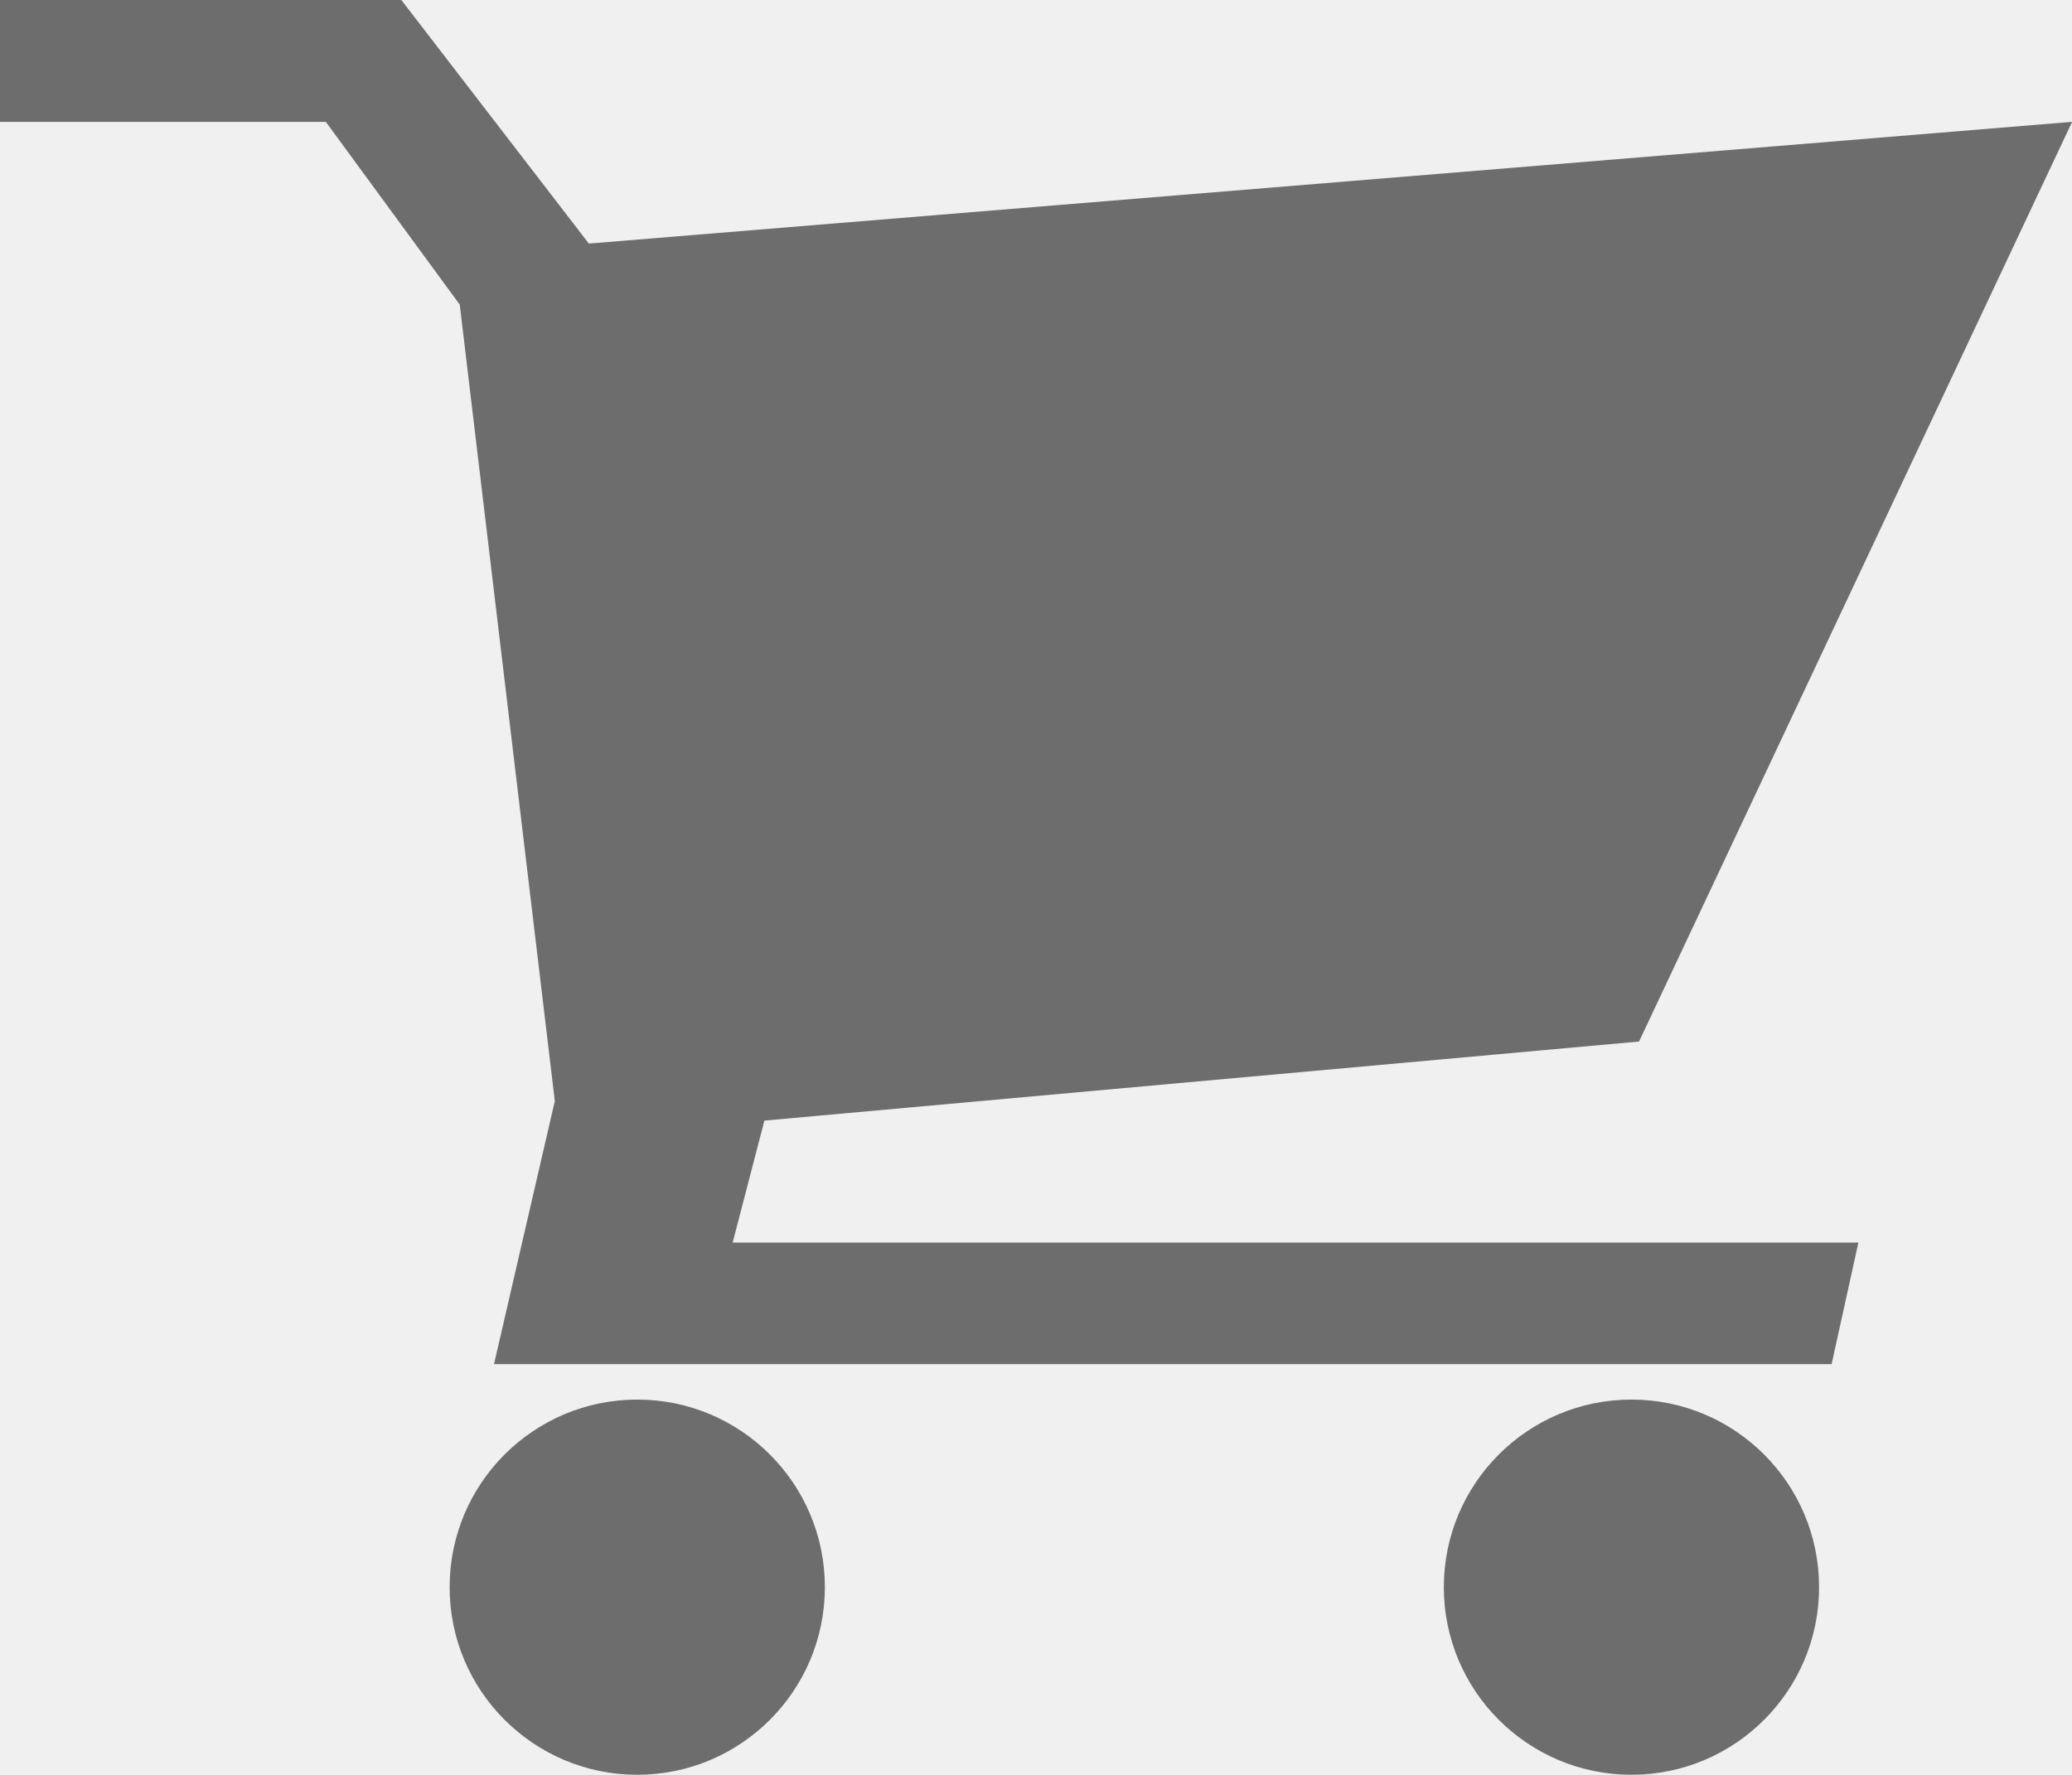
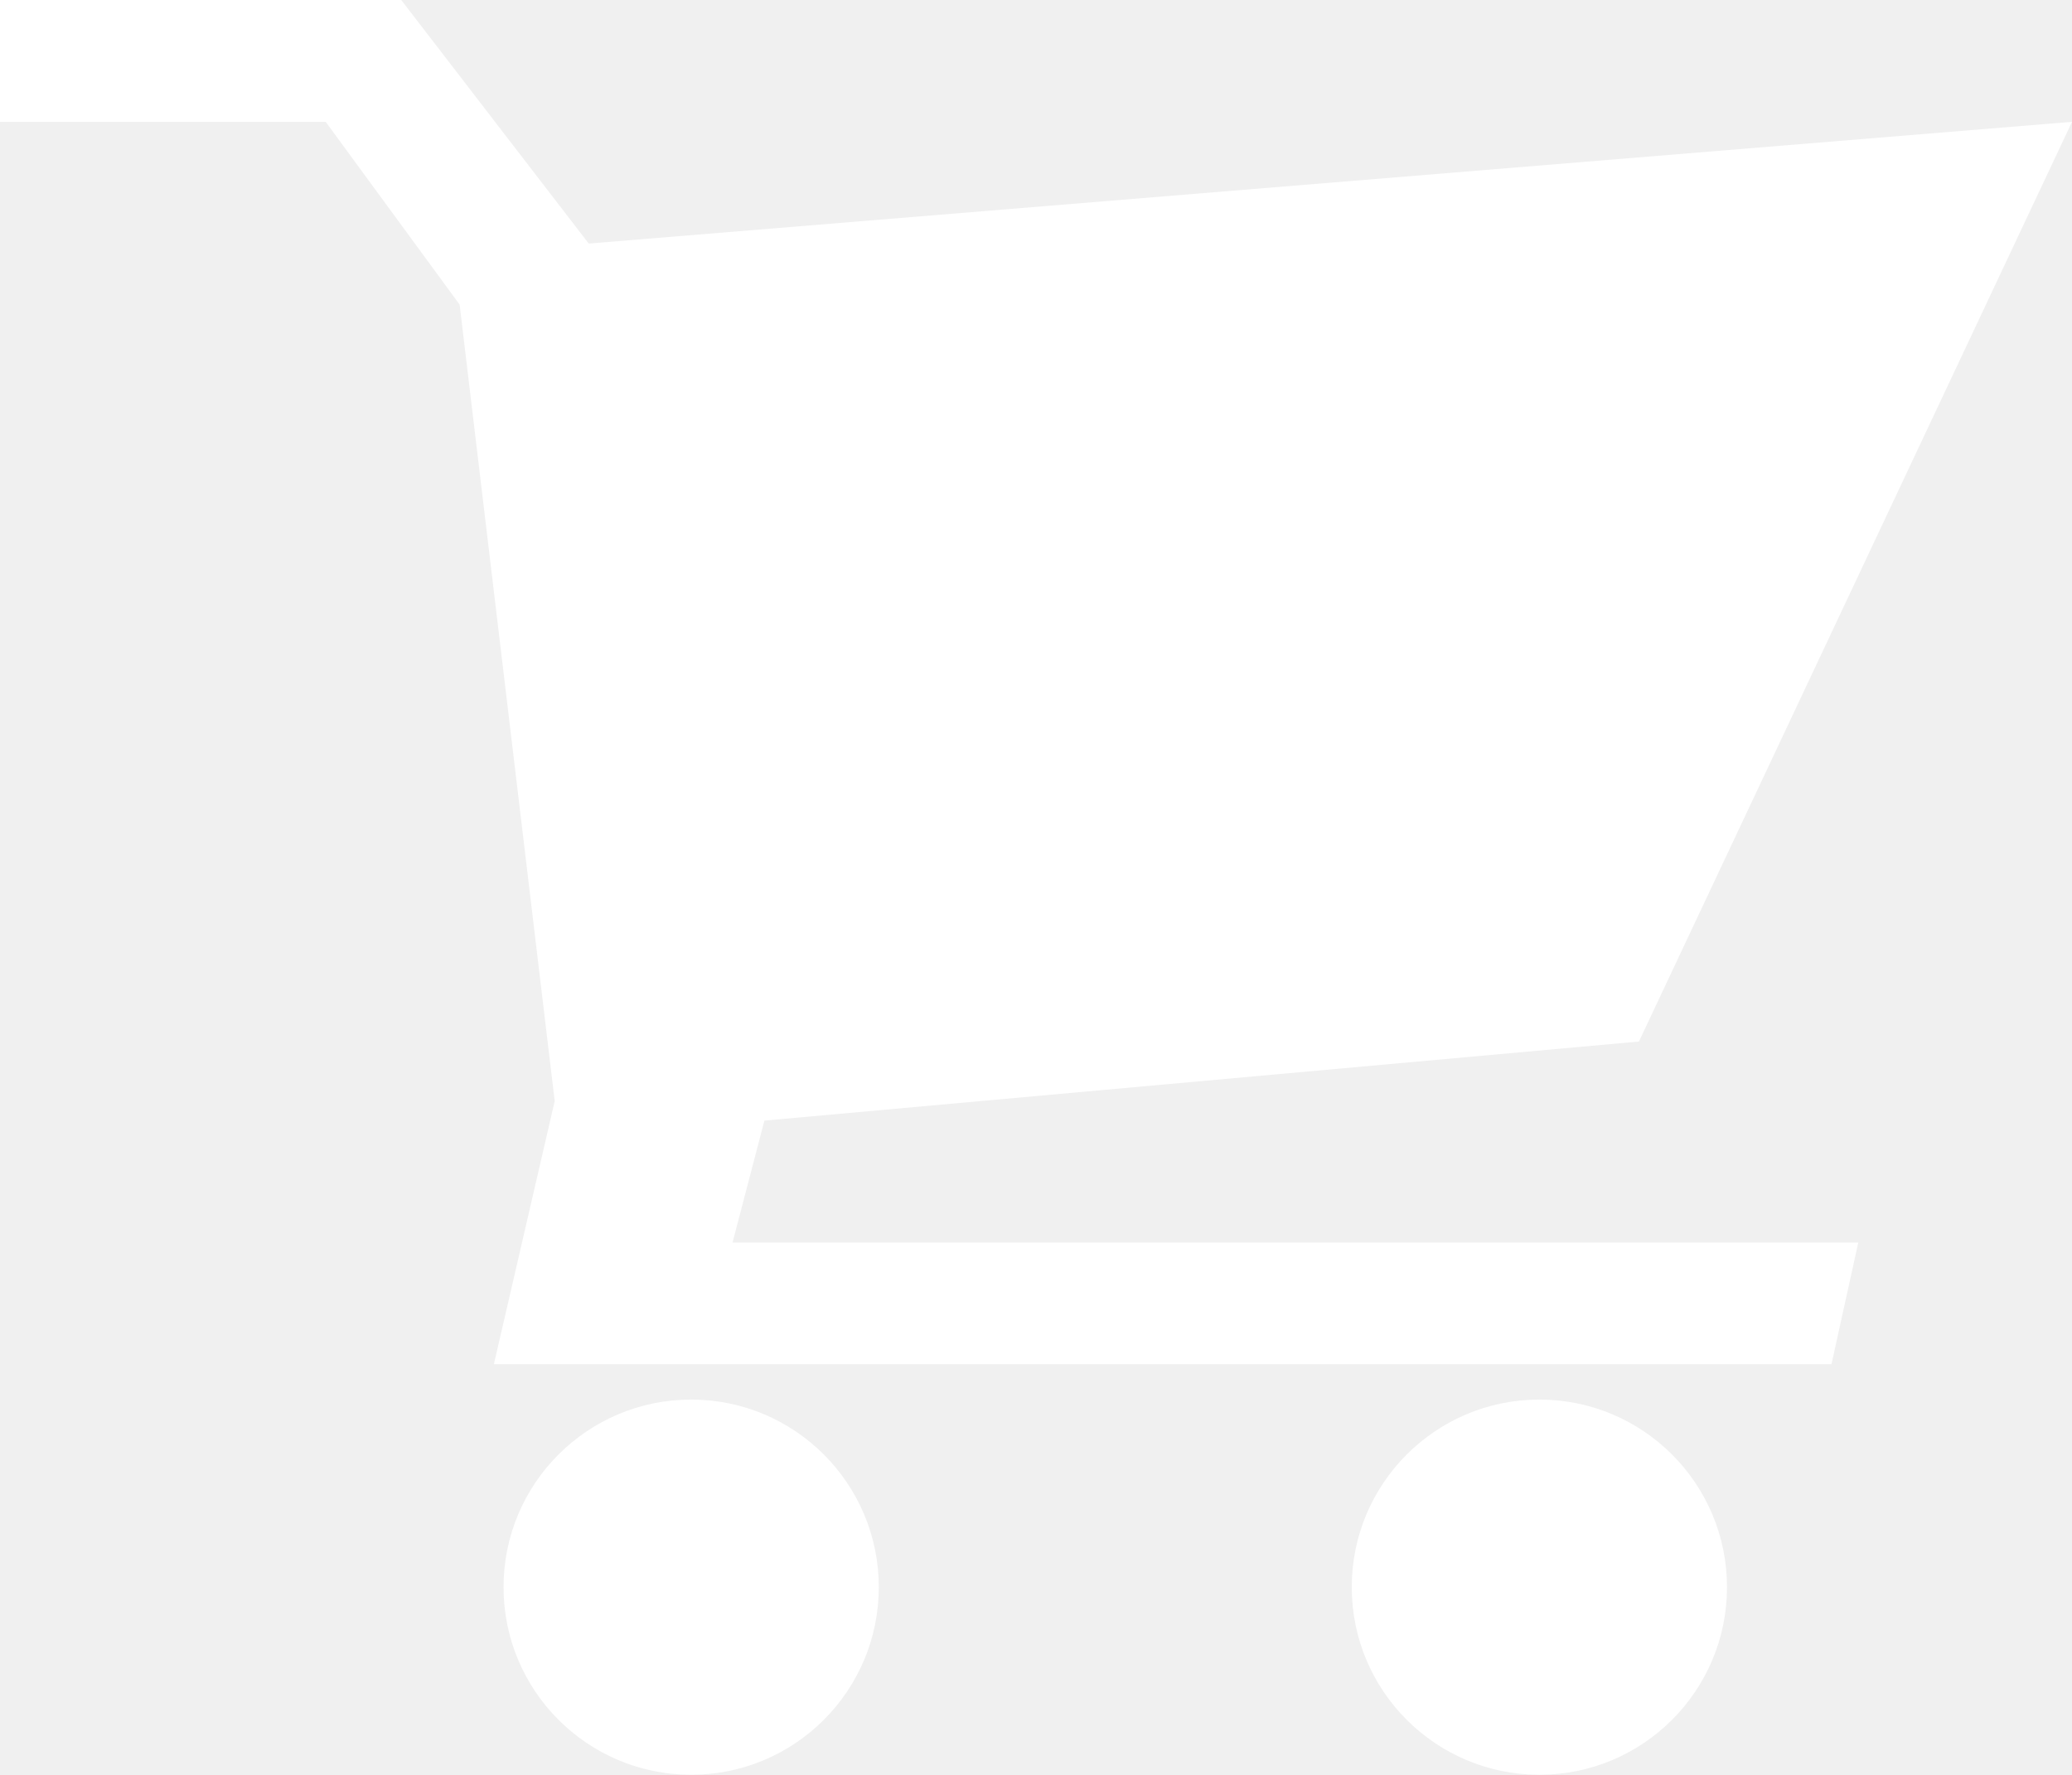
- <svg xmlns="http://www.w3.org/2000/svg" version="1.1" id="Layer_1" x="0px" y="0px" width="18.023px" height="15.44px" viewBox="2.988 2.537 18.023 15.44" enable-background="new 2.988 2.537 18.023 15.44" xml:space="preserve">
+ <svg xmlns="http://www.w3.org/2000/svg" version="1.1" id="Layer_1" x="0px" y="0px" width="18.023px" height="15.439px" viewBox="0 0 18.023 15.439" enable-background="new 0 0 18.023 15.439" xml:space="preserve">
  <g id="Facebook" display="none">
-     <path display="inline" fill="#FFFFFF" d="M82.732,100.532h27V88.283v-12v-2.001c0-11.551,0.297-29.4,8.697-40.449   c8.85-11.702,21-19.65,41.901-19.65c34.048,0,48.399,4.85,48.399,4.85l-6.75,40.001c0,0-11.25-3.251-21.75-3.251   s-19.899,3.75-19.899,14.25v4.25v14.001v12.249h43.048l-3,39.05h-40.048v135.701H109.73V139.582h-27L82.732,100.532L82.732,100.532   z" />
+     <path display="inline" fill="#FFFFFF" d="M82.732,100.532h27V88.283v-12v-2.001c0-11.552,0.297-29.4,8.697-40.449   c8.85-11.702,21-19.649,41.899-19.649c34.048,0,48.399,4.851,48.399,4.851l-6.75,40.001c0,0-11.25-3.251-21.75-3.251   s-19.899,3.75-19.899,14.25v4.25v14.001v12.249h43.048l-3,39.05H160.33v135.701h-50.6V139.582h-27L82.732,100.532L82.732,100.532z" />
  </g>
-   <polygon fill="#6D6D6D" points="2.988,3.597 5.822,3.597 6.987,5.187 7.814,12.116 7.285,14.405 18.92,14.405 19.153,13.347   9.361,13.347 9.637,12.286 17.245,11.598 21.012,3.597 8.11,4.656 6.479,2.537 2.988,2.537 " />
-   <circle fill="#6D6D6D" cx="8.531" cy="16.345" r="1.632" />
-   <circle fill="#6D6D6D" cx="17.179" cy="16.345" r="1.632" />
+   <polygon fill="#FFFFFF" points="-0.001,1.06 2.833,1.06 3.998,2.65 4.825,9.579 4.296,11.868 15.931,11.868 16.164,10.81   6.372,10.81 6.649,9.749 14.256,9.061 18.023,1.06 5.121,2.119 3.49,0 -0.001,0 " />
+   <circle fill="#FFFFFF" cx="13.39" cy="13.808" r="1.632" />
+   <circle fill="#FFFFFF" cx="6.012" cy="13.808" r="1.632" />
</svg>
